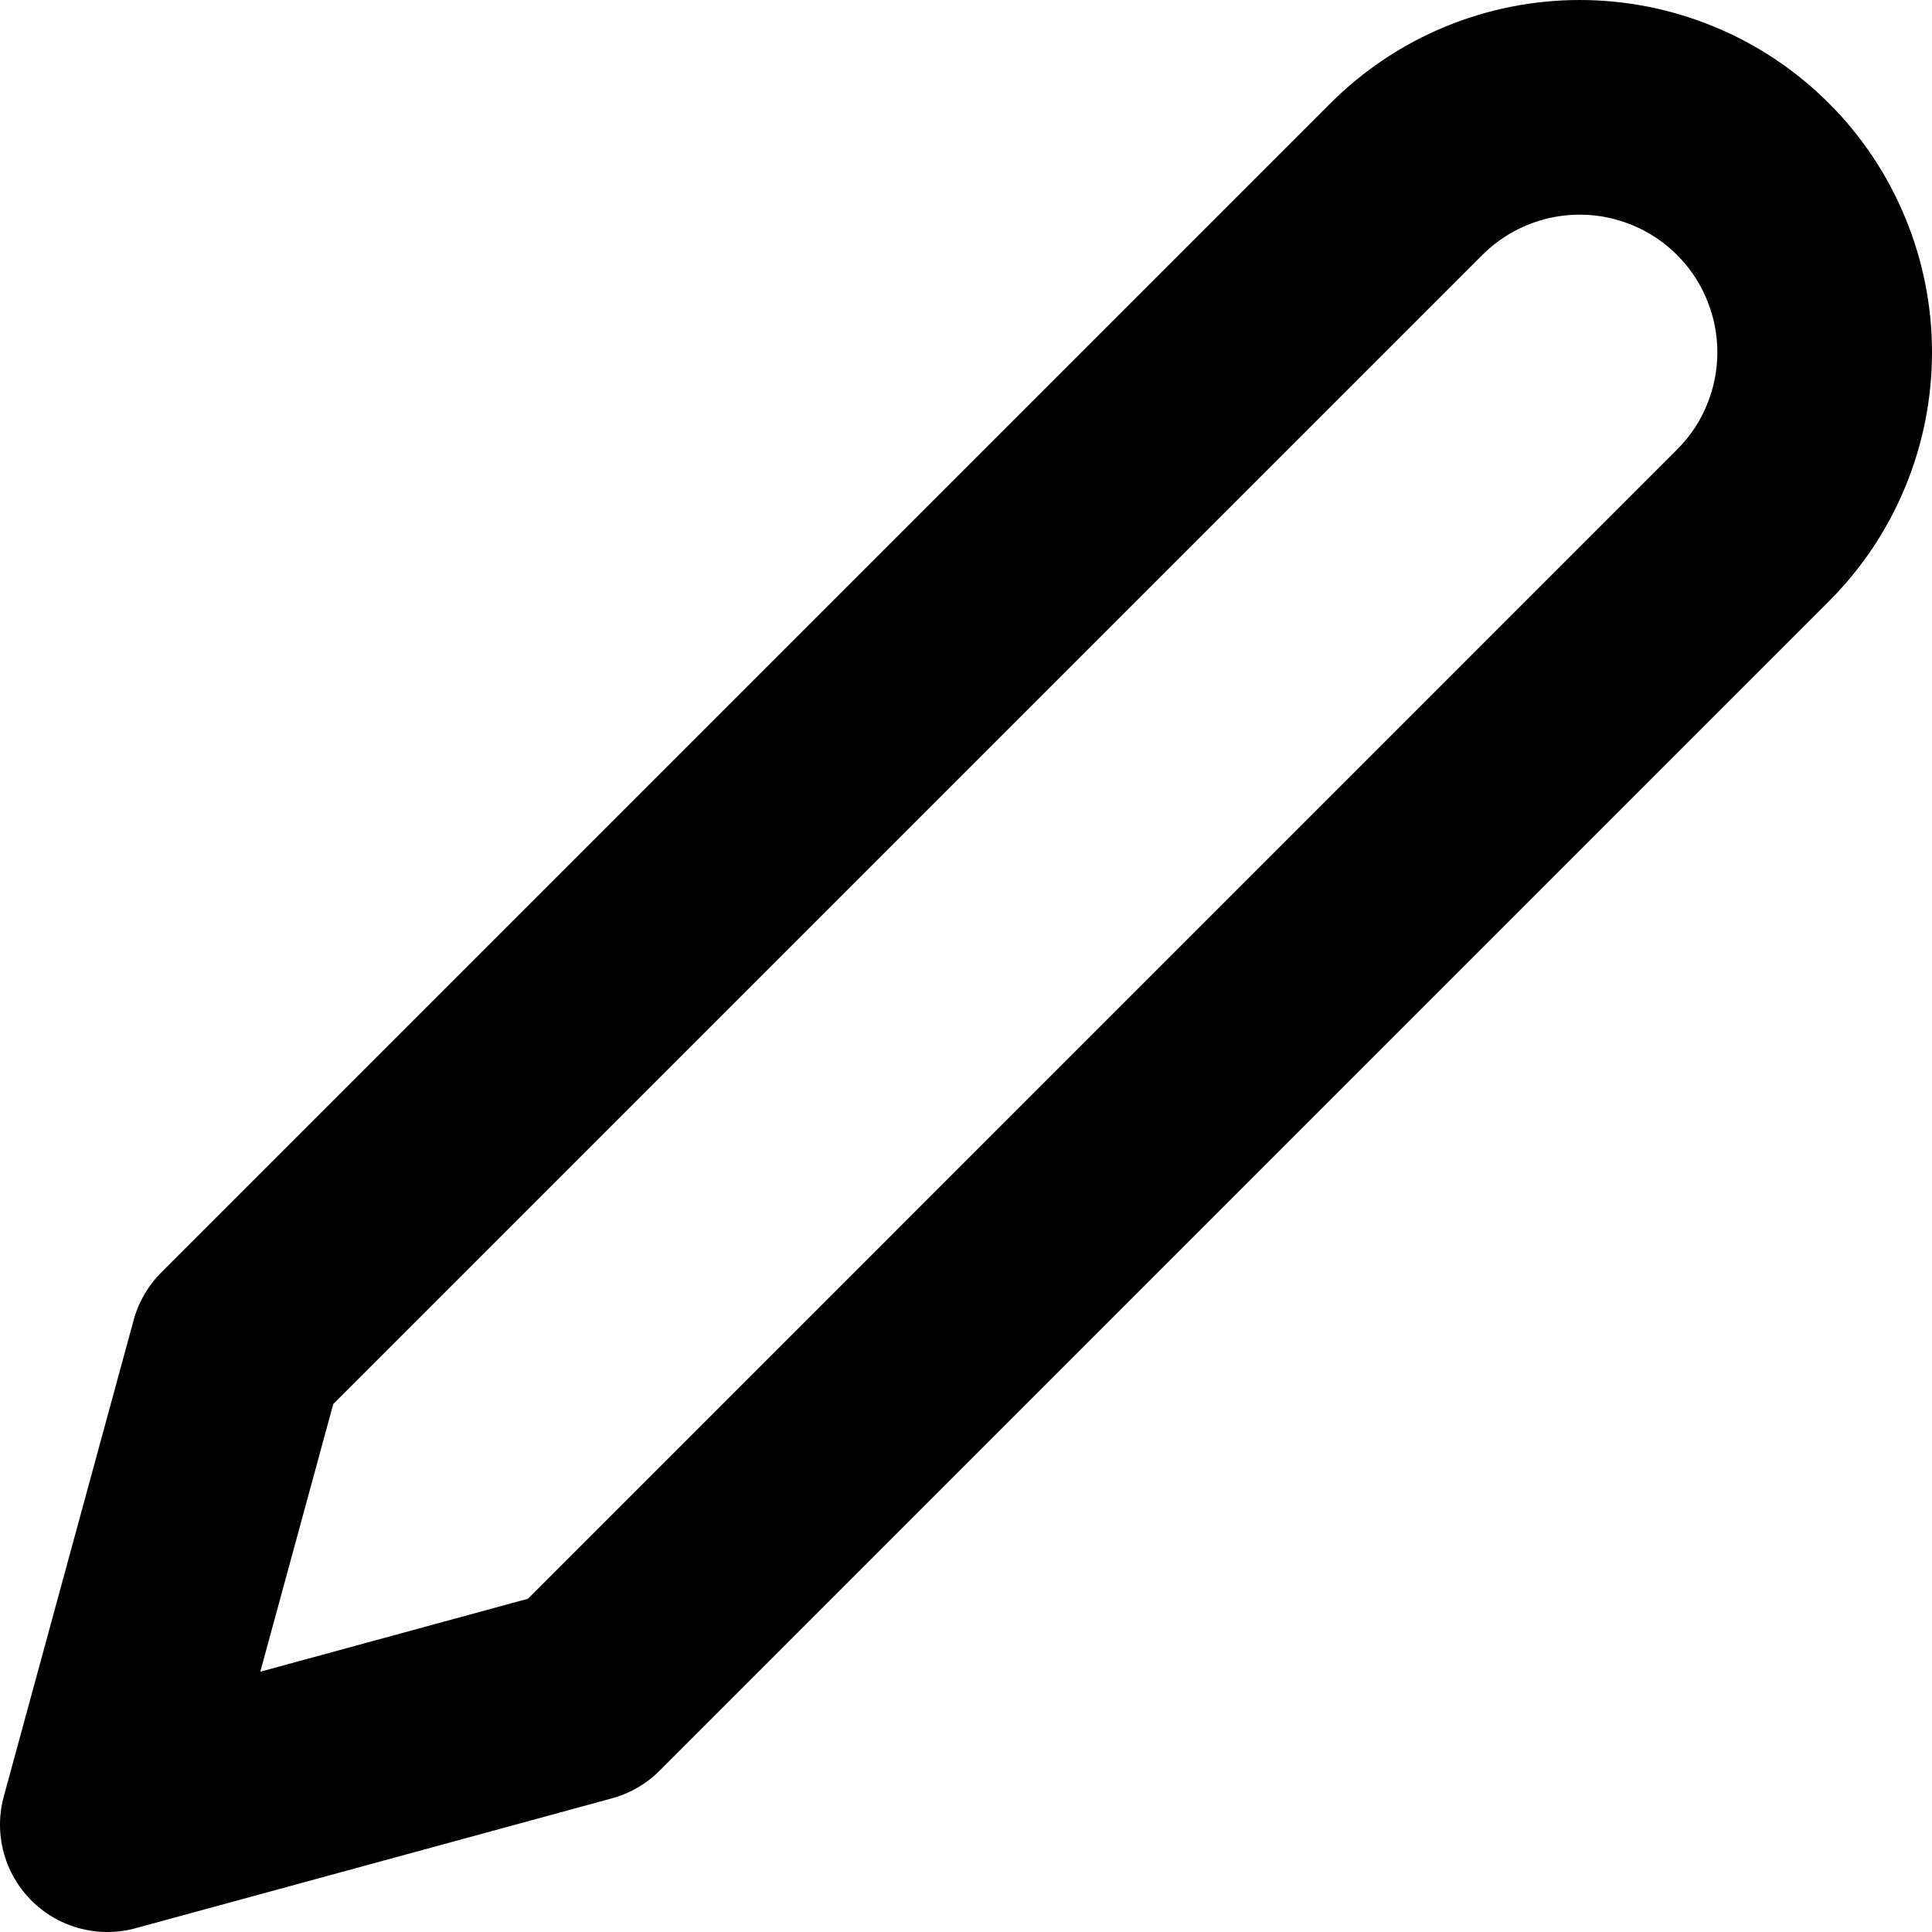
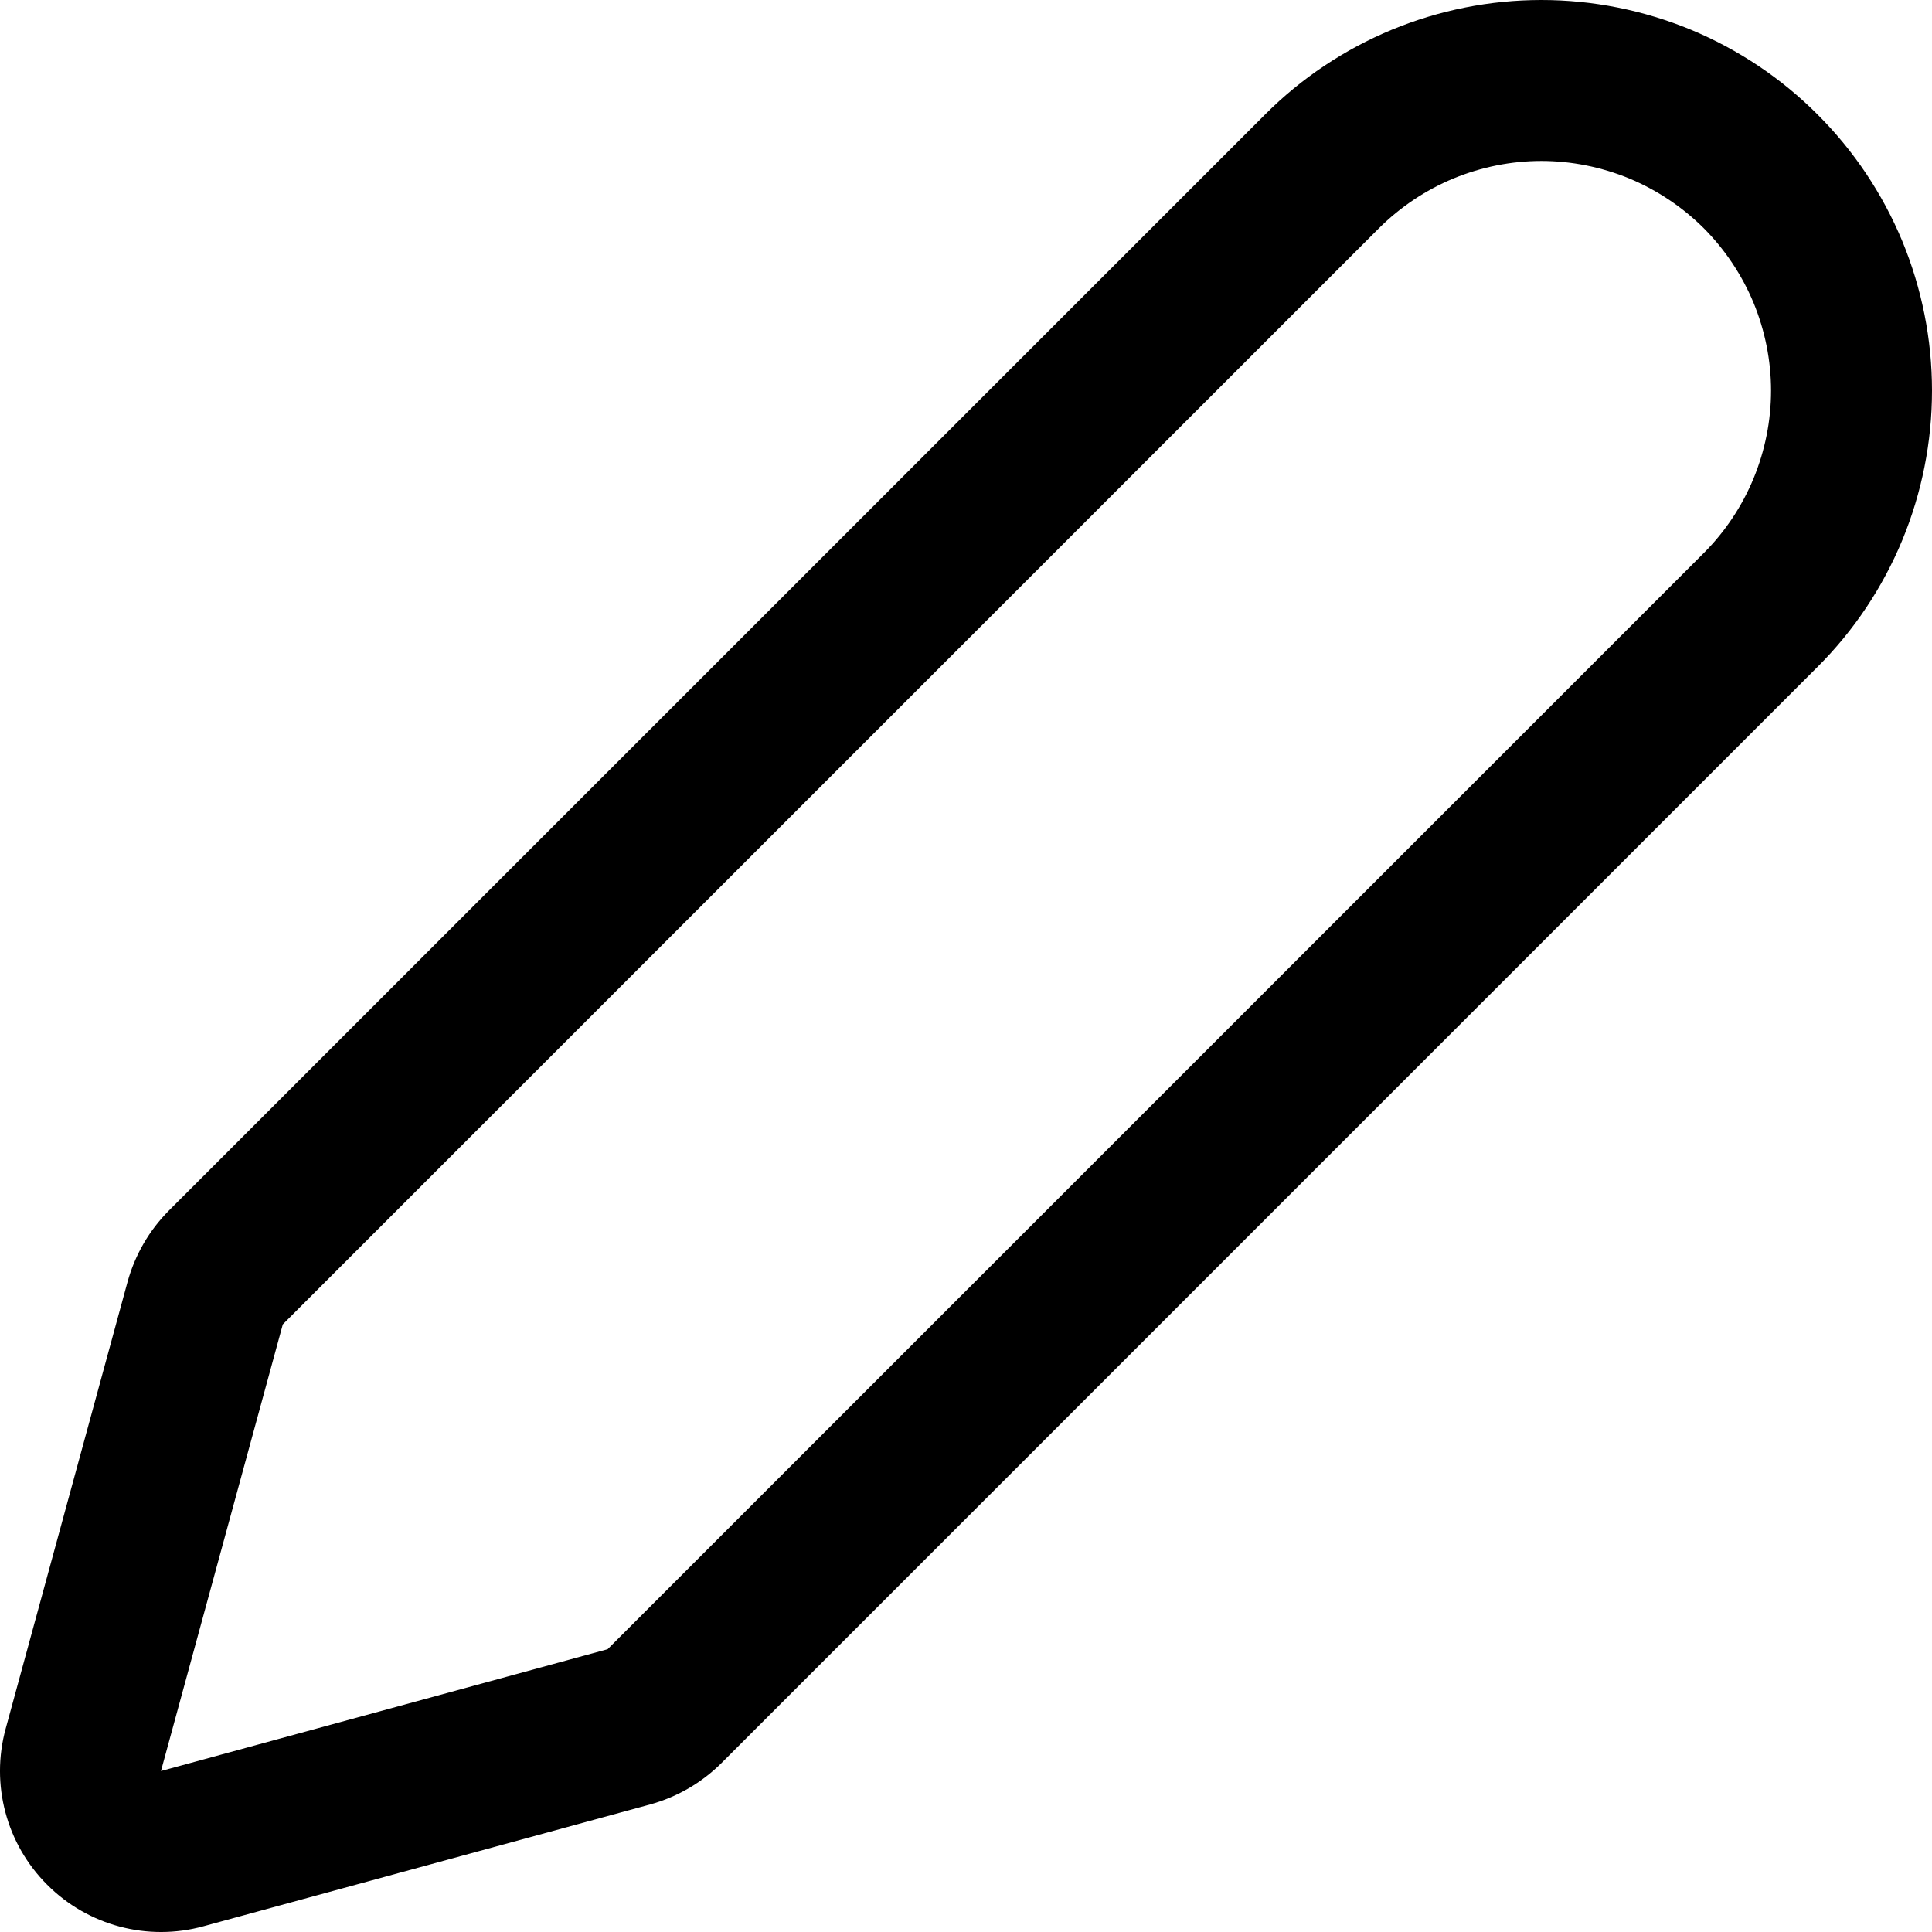
- <svg xmlns="http://www.w3.org/2000/svg" width="18" height="18" viewBox="0 0 18 18" fill="none" stroke="currentColor">
-   <path d="M13.104 1.668C13.316 1.457 13.567 1.288 13.844 1.174C14.121 1.059 14.418 1 14.718 1C15.017 1 15.314 1.059 15.591 1.174C15.868 1.288 16.12 1.457 16.331 1.668C16.544 1.88 16.712 2.132 16.826 2.409C16.941 2.686 17 2.983 17 3.282C17 3.582 16.941 3.879 16.826 4.156C16.712 4.433 16.544 4.684 16.331 4.896L5.438 15.79L1 17L2.21 12.562L13.104 1.668Z" stroke-width="2" stroke-linecap="round" stroke-linejoin="round" />
+ <svg xmlns="http://www.w3.org/2000/svg" width="16" height="16" viewBox="0 0 16 16" stroke="none" fill="currentColor">
+   <path fill-rule="evenodd" clip-rule="evenodd" d="M5.975 14.601C5.81 14.765 5.606 14.883 5.383 14.944L1.684 15.953C1.223 16.079 0.729 15.948 0.391 15.609C0.052 15.271 -0.079 14.777 0.047 14.316L1.056 10.617C1.117 10.394 1.235 10.19 1.399 10.025L10.477 0.948C10.777 0.647 11.134 0.409 11.527 0.246C11.919 0.084 12.34 0 12.765 0C13.19 0 13.61 0.084 14.003 0.246C14.395 0.409 14.752 0.647 15.052 0.948C15.353 1.248 15.591 1.605 15.754 1.997C15.916 2.39 16 2.81 16 3.235C16 3.66 15.916 4.081 15.754 4.473C15.591 4.866 15.353 5.223 15.052 5.523L5.975 14.601ZM2.342 10.968L11.42 1.89C11.597 1.714 11.806 1.574 12.037 1.478C12.268 1.383 12.515 1.333 12.765 1.333C13.014 1.333 13.262 1.383 13.493 1.478C13.723 1.574 13.933 1.714 14.11 1.89C14.286 2.067 14.426 2.277 14.522 2.507C14.617 2.738 14.667 2.986 14.667 3.235C14.667 3.485 14.617 3.732 14.522 3.963C14.426 4.194 14.286 4.404 14.11 4.58L5.032 13.658L1.333 14.667L2.342 10.968Z" />
</svg>
